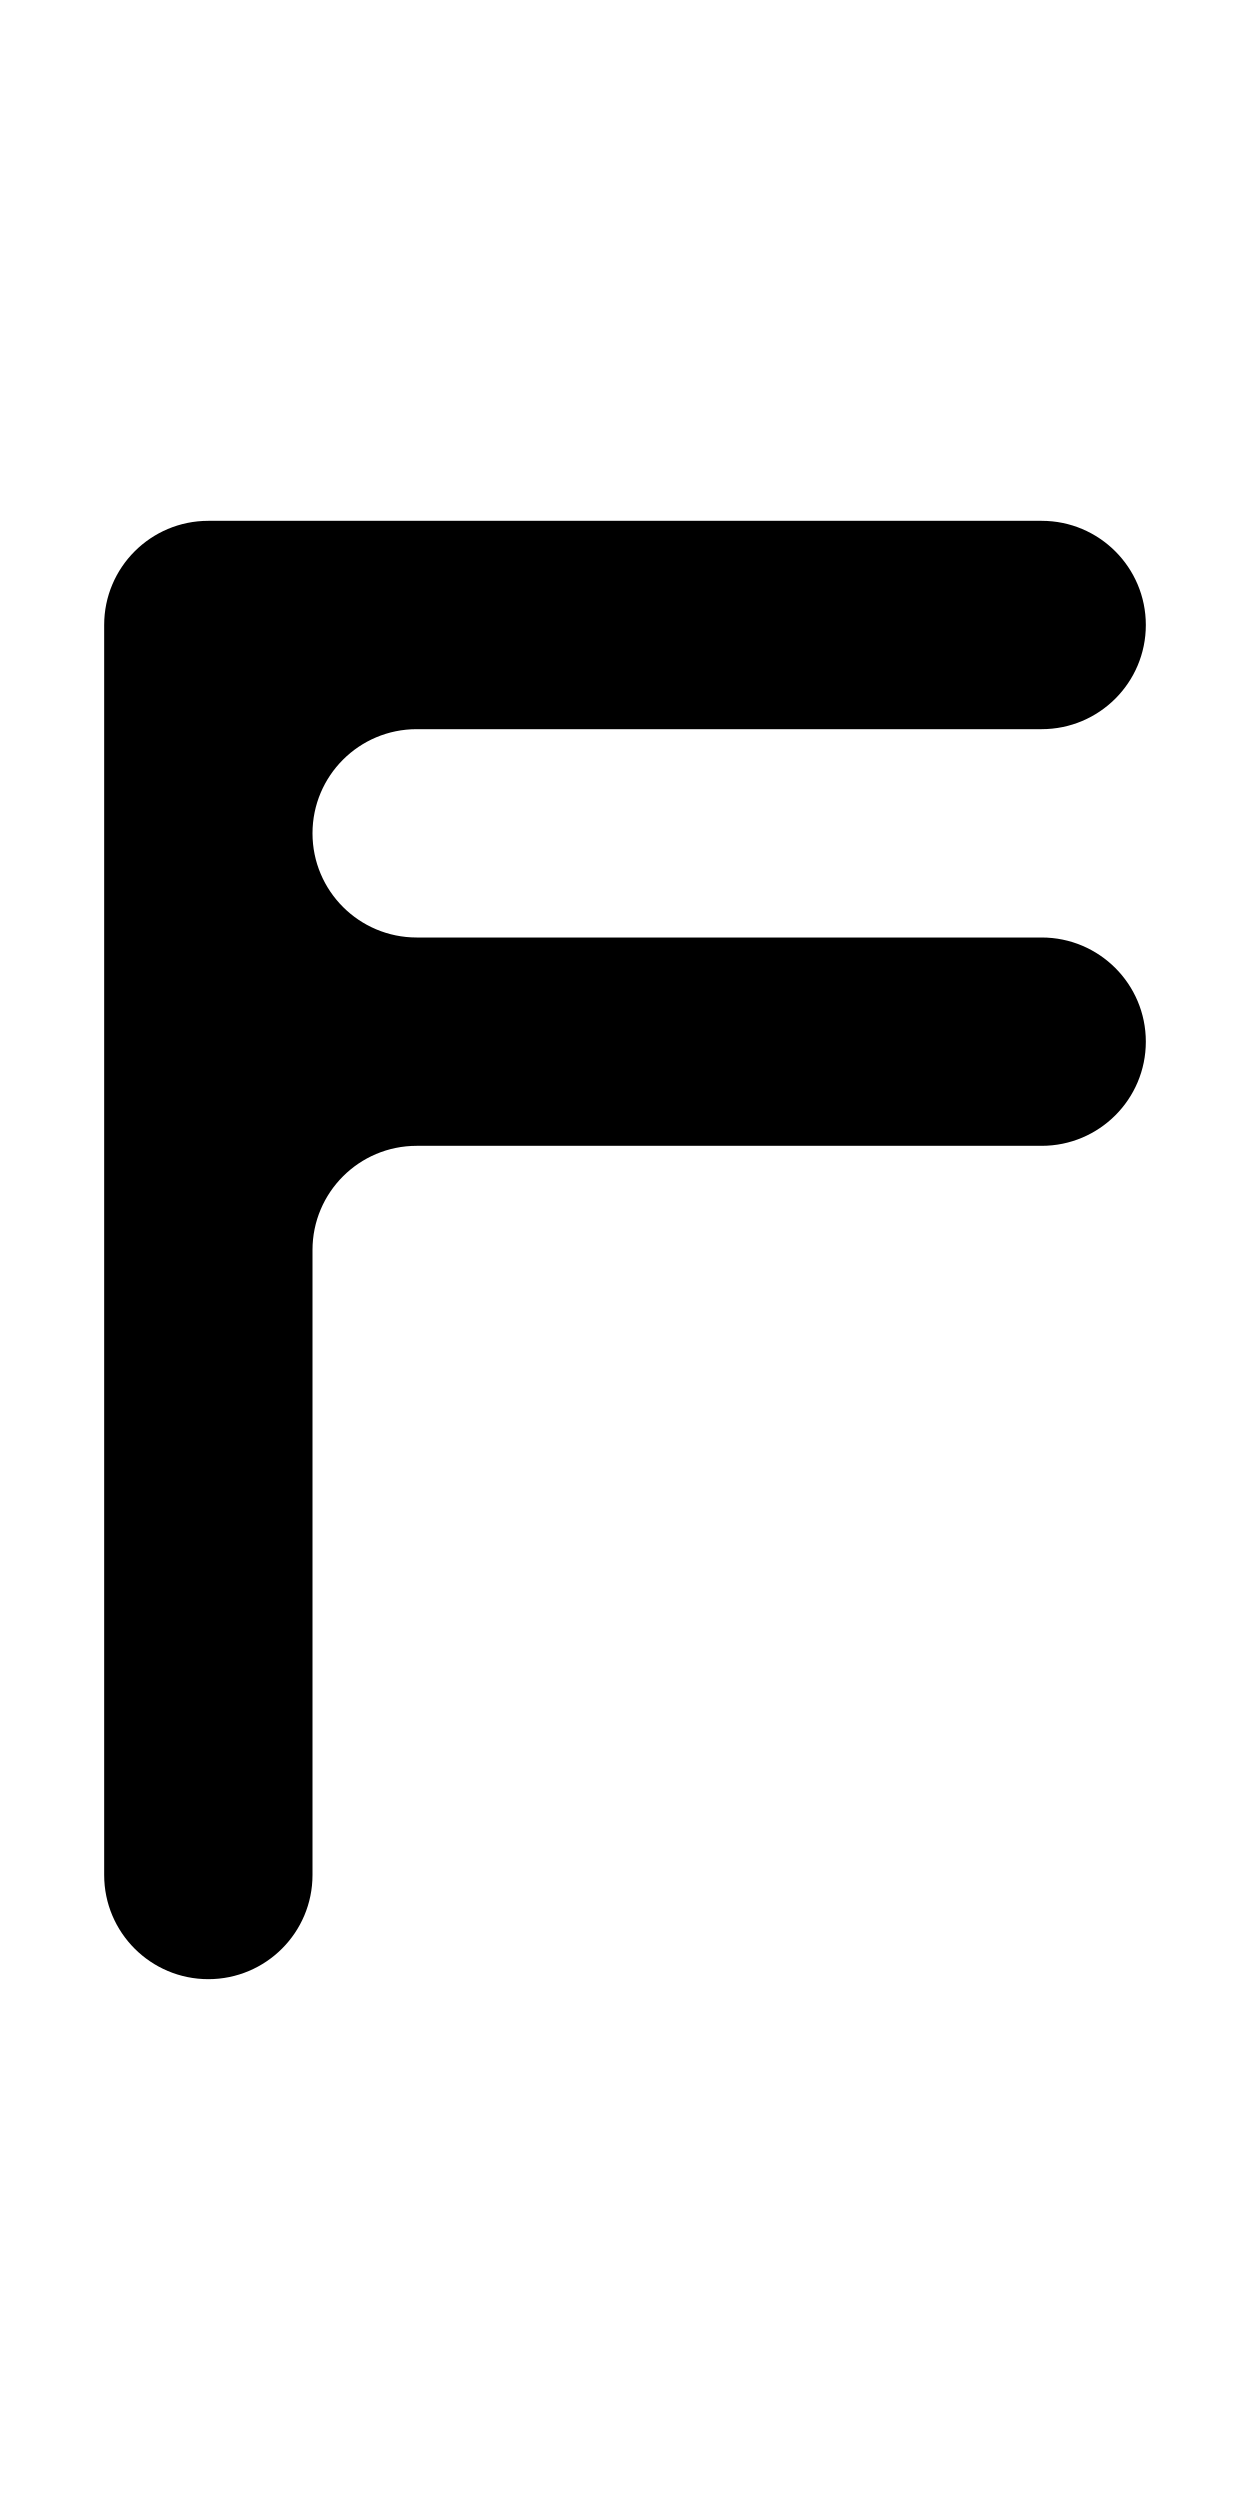
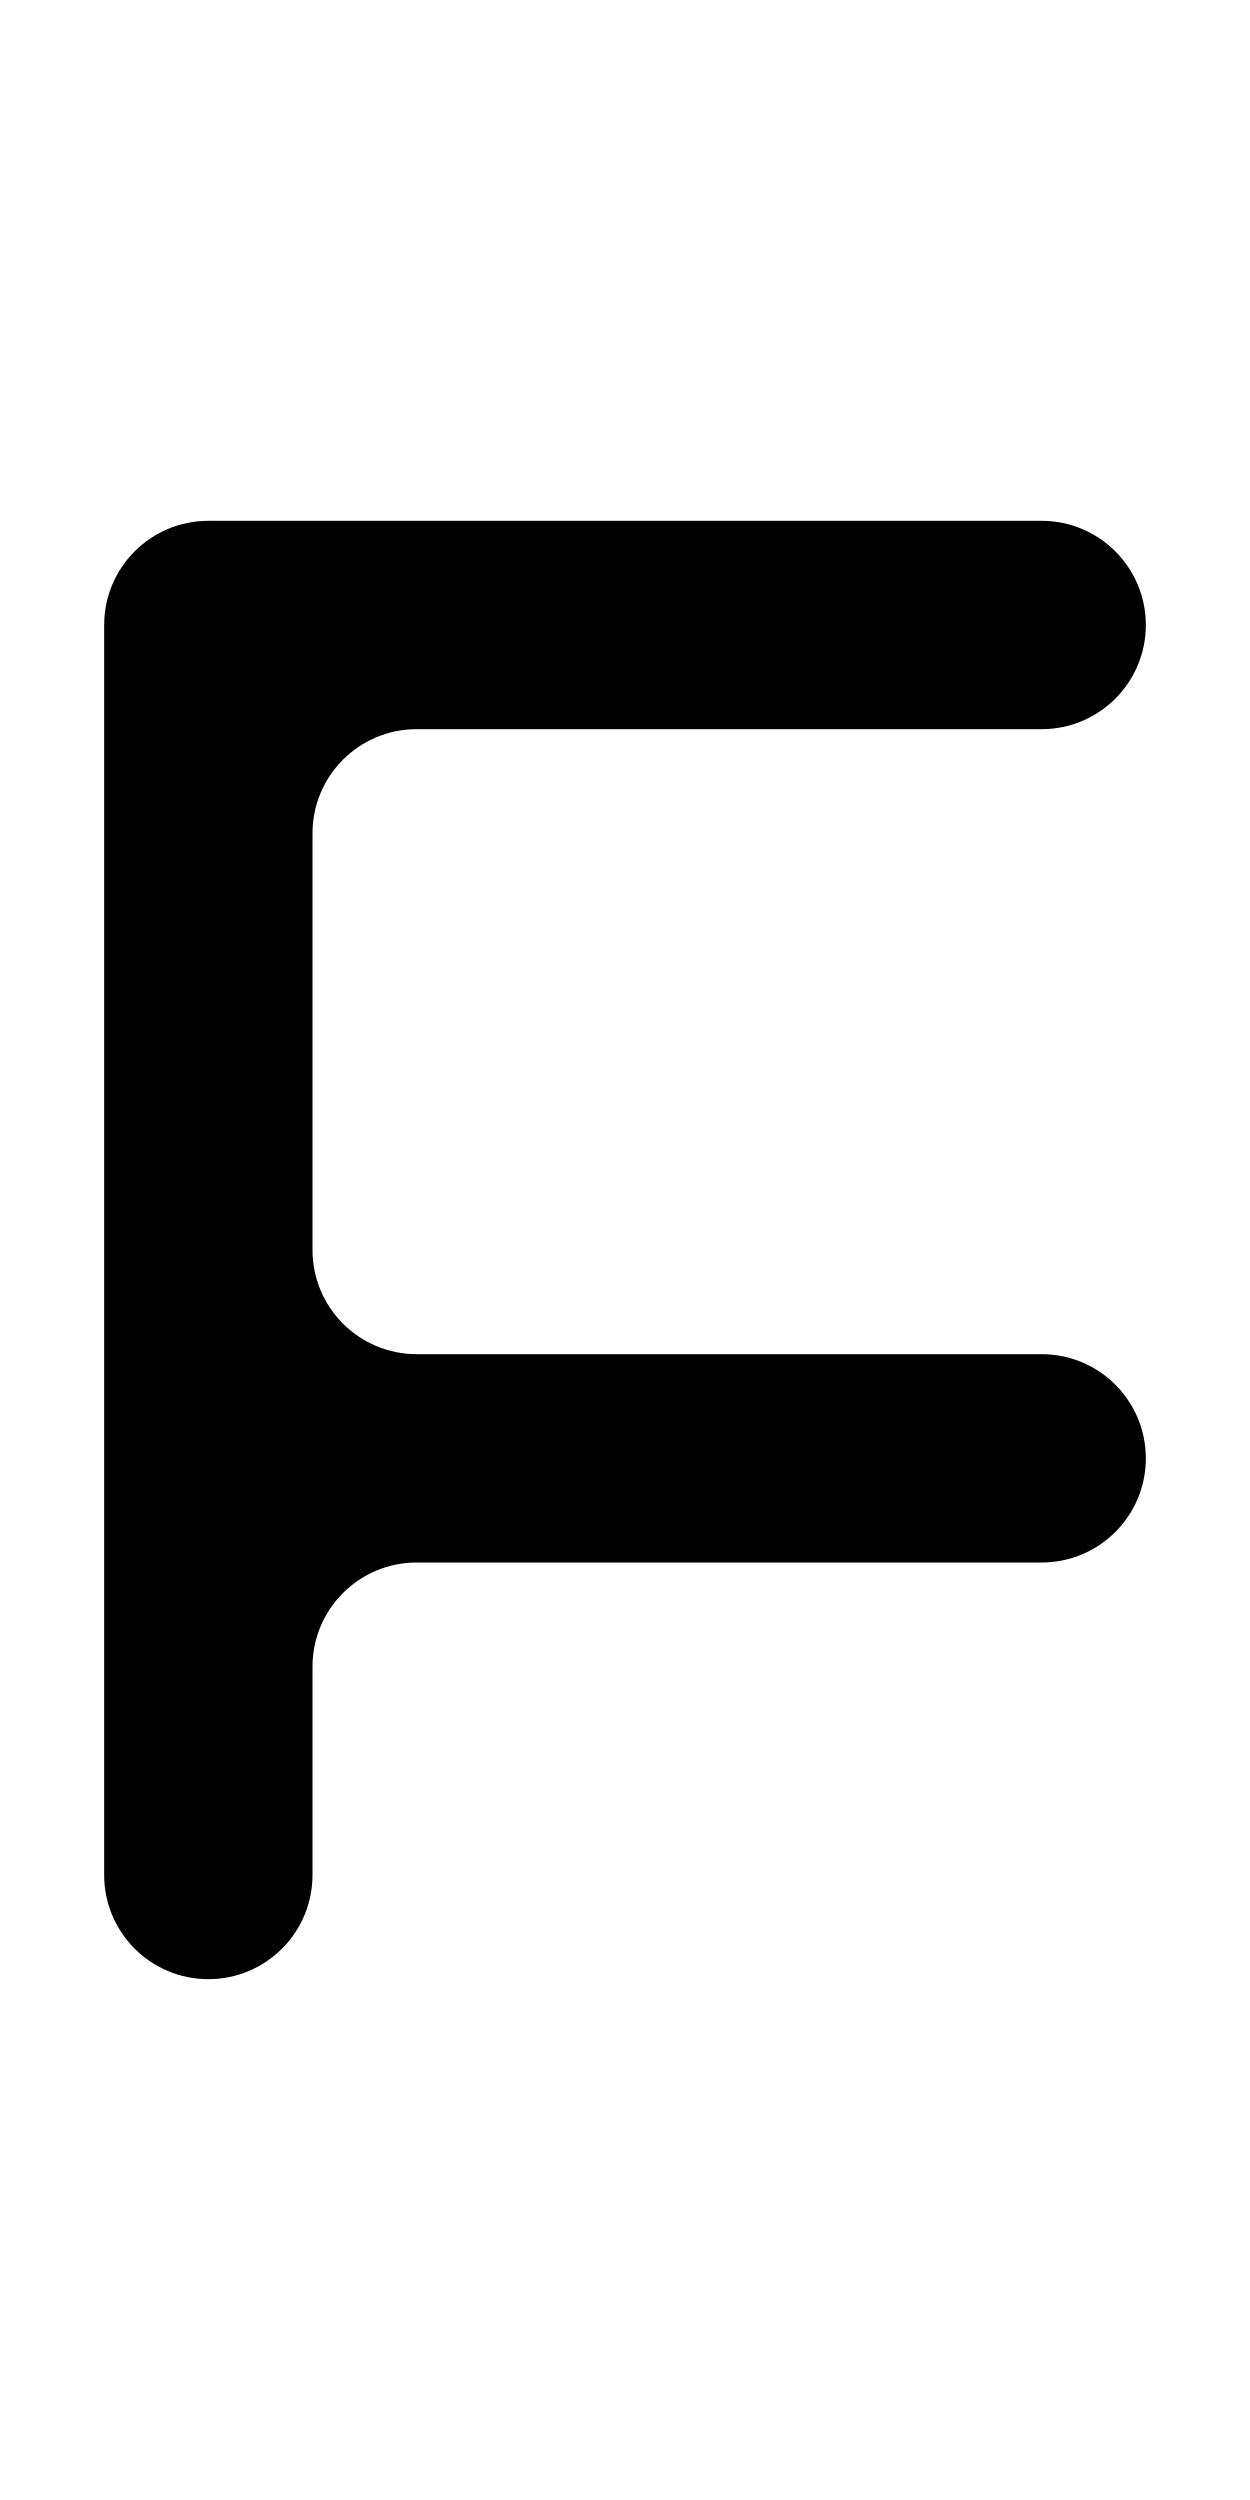
<svg xmlns="http://www.w3.org/2000/svg" width="768" height="1536" viewBox="0 0 768 1536" version="1.1" id="svg1">
  <defs id="defs1">
    </defs>
  <g id="layer1">
-     <path style="baseline-shift:baseline;display:inline;overflow:visible;opacity:1;vector-effect:none;stroke-linecap:square;enable-background:accumulate;stop-color:#000000;stop-opacity:1" d="m 64,384 v 768 a 64,64 45 0 0 64,64 64,64 135 0 0 64,-64 V 768 a 64,64 135 0 1 64,-64 h 384 a 64,64 135 0 0 64,-64 64,64 45 0 0 -64,-64 H 256 a 64,64 45 0 1 -64,-64 64,64 135 0 1 64,-64 h 384 a 64,64 135 0 0 64,-64 64,64 45 0 0 -64,-64 H 128 a 64,64 135 0 0 -64,64 z" id="path59" />
+     <path style="baseline-shift:baseline;display:inline;overflow:visible;opacity:1;vector-effect:none;stroke-linecap:square;enable-background:accumulate;stop-color:#000000;stop-opacity:1" d="m 64,384 v 768 a 64,64 45 0 0 64,64 64,64 135 0 0 64,-64 v -128 a 64,64 135 0 1 64,-64 h 384 a 64,64 135 0 0 64,-64 64,64 45 0 0 -64,-64 H 256 A 64,64 45 0 1 192,768 V 512 a 64,64 135 0 1 64,-64 h 384 a 64,64 135 0 0 64,-64 64,64 45 0 0 -64,-64 H 128 a 64,64 135 0 0 -64,64 z" id="path122" />
  </g>
</svg>
